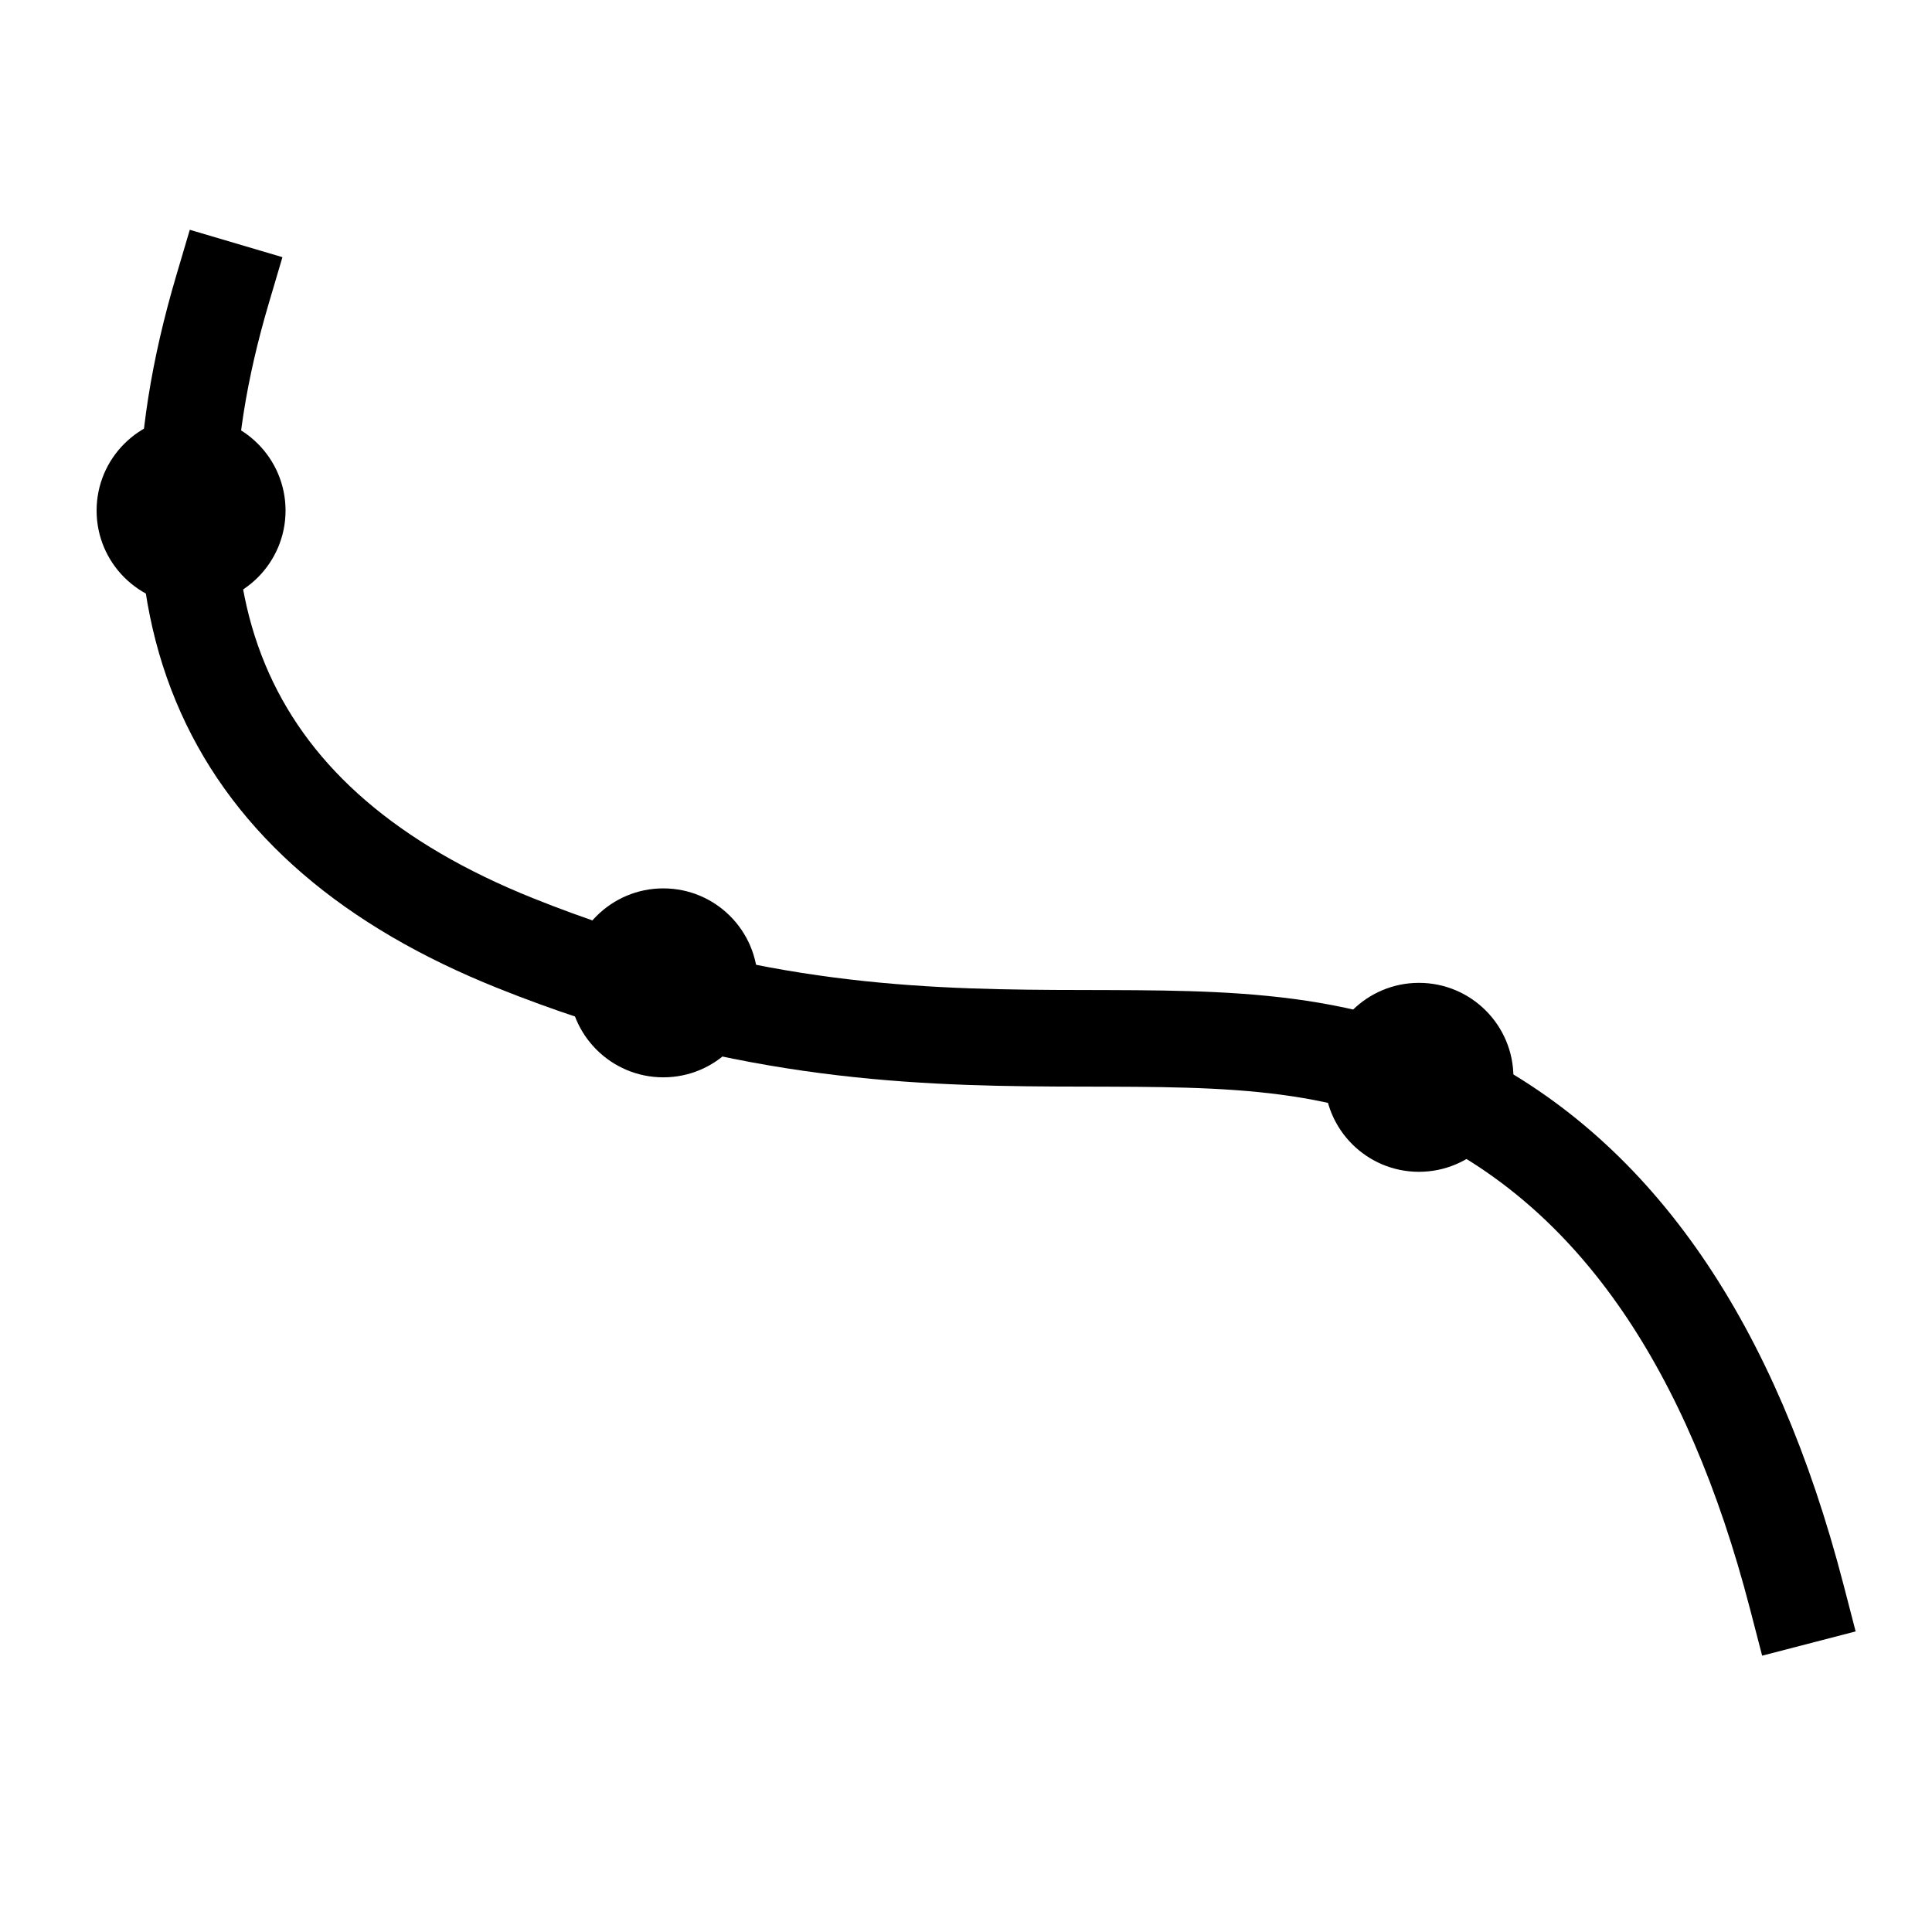
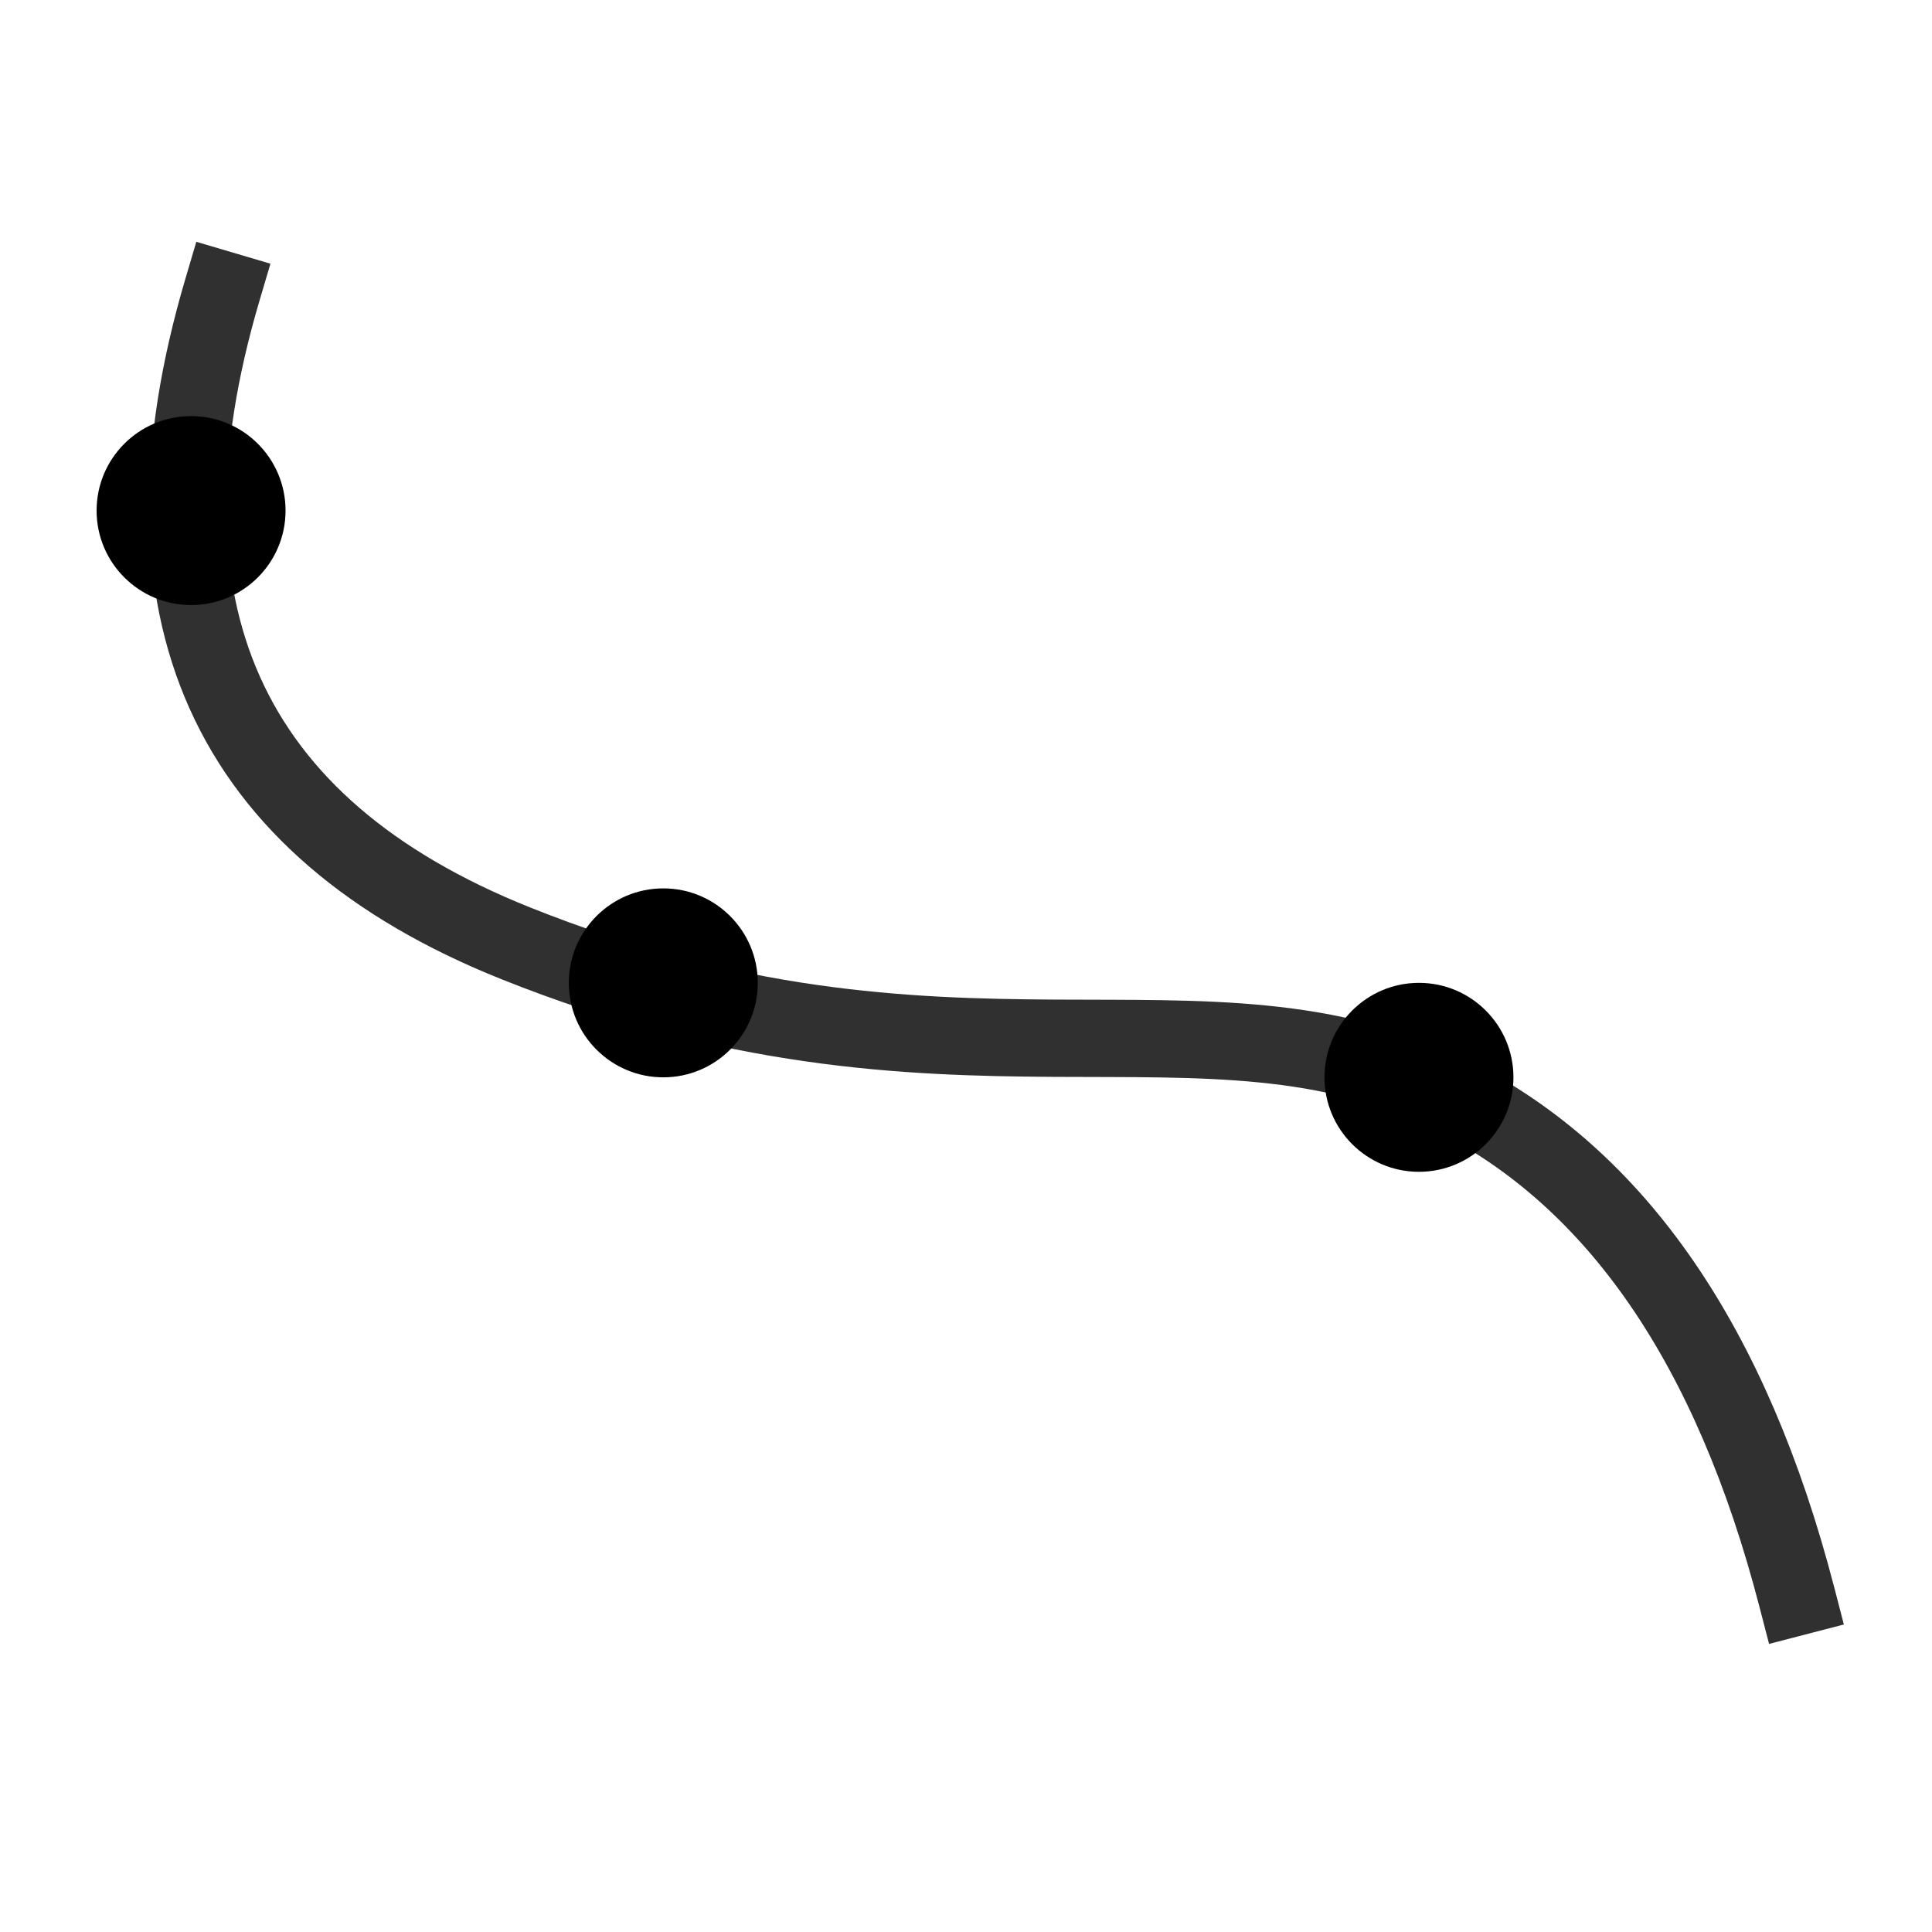
<svg xmlns="http://www.w3.org/2000/svg" width="1em" height="1em" viewBox="0 0 40 40">
  <g transform="translate(2 6)" fill="none" fill-rule="evenodd">
-     <path d="M2.605 0c-1.956 6.618.068 11.128 6.072 13.53 9.005 3.604 14.282.585 19.39 3.156C31.473 18.4 33.85 21.858 35.2 27.06" stroke="#000" stroke-width="2" stroke-linecap="square" />
+     <path d="M2.605 0c-1.956 6.618.068 11.128 6.072 13.53 9.005 3.604 14.282.585 19.39 3.156C31.473 18.4 33.85 21.858 35.2 27.06" stroke="#303030" stroke-width="1.6" stroke-linecap="square" />
    <circle fill="#000" cx="1.956" cy="4.571" r="1.956" />
    <circle fill="#000" cx="11.733" cy="14.349" r="1.956" />
    <circle fill="#000" cx="27.378" cy="16.305" r="1.956" />
  </g>
</svg>
